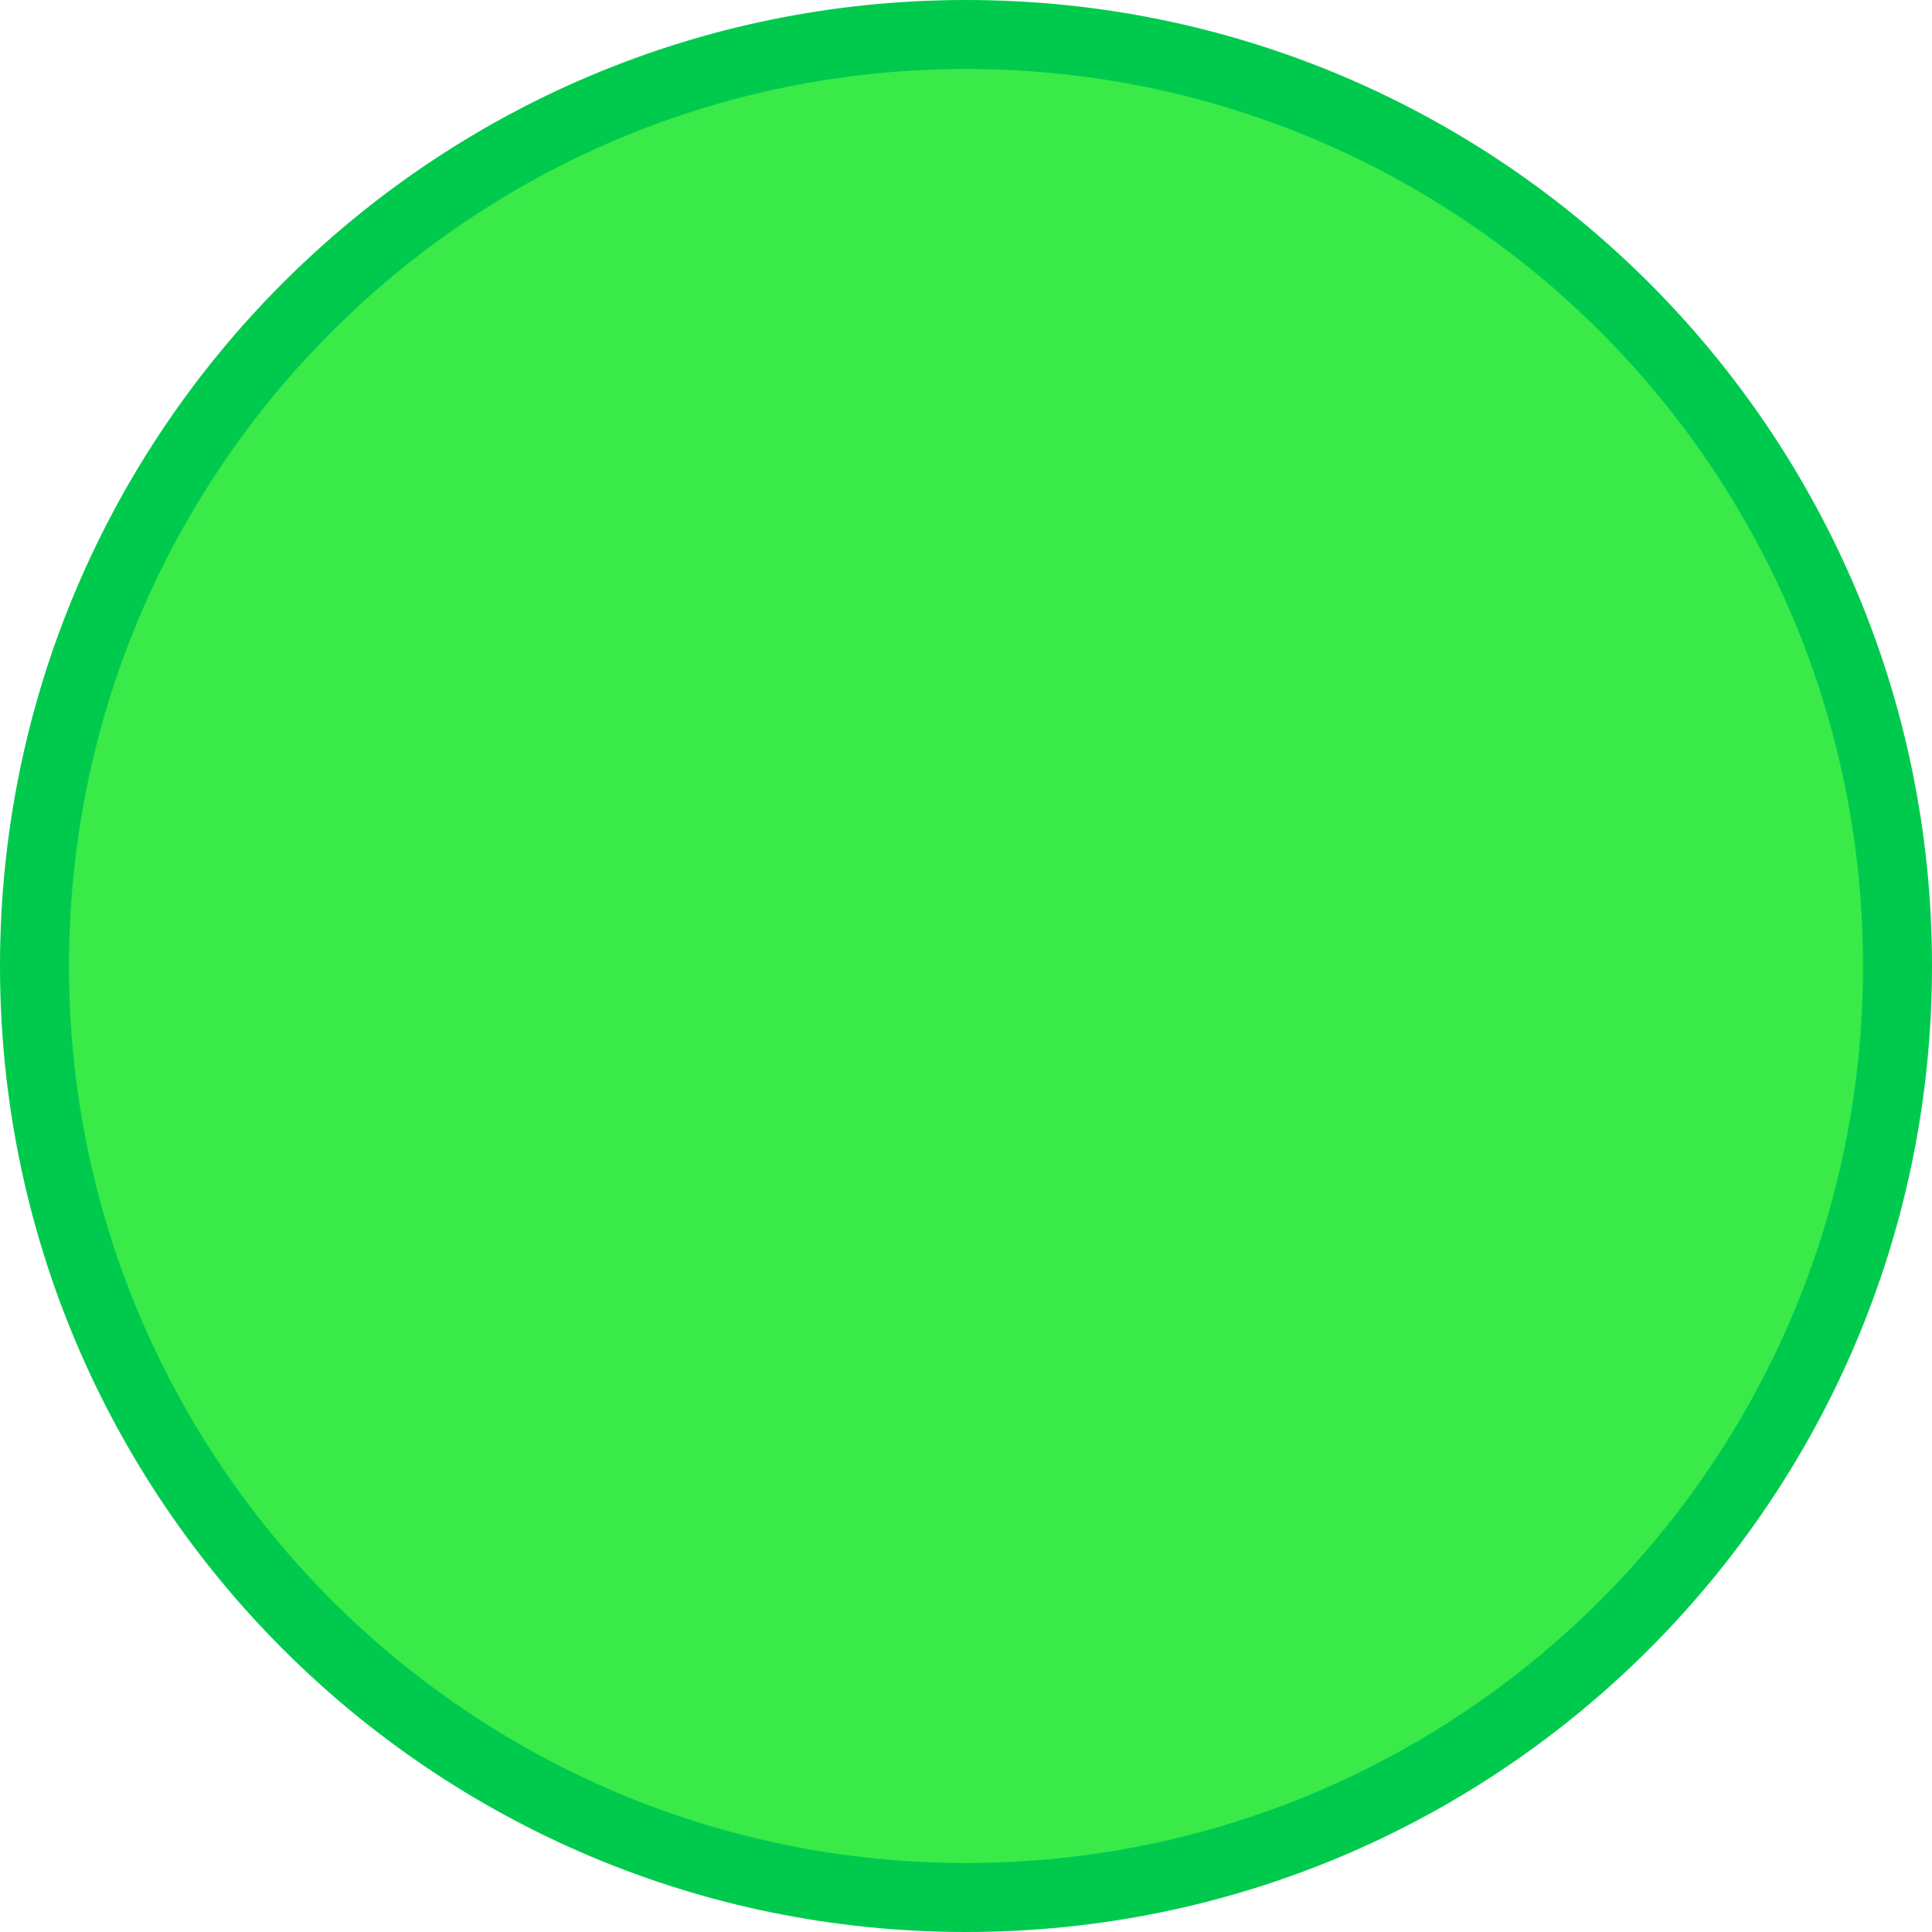
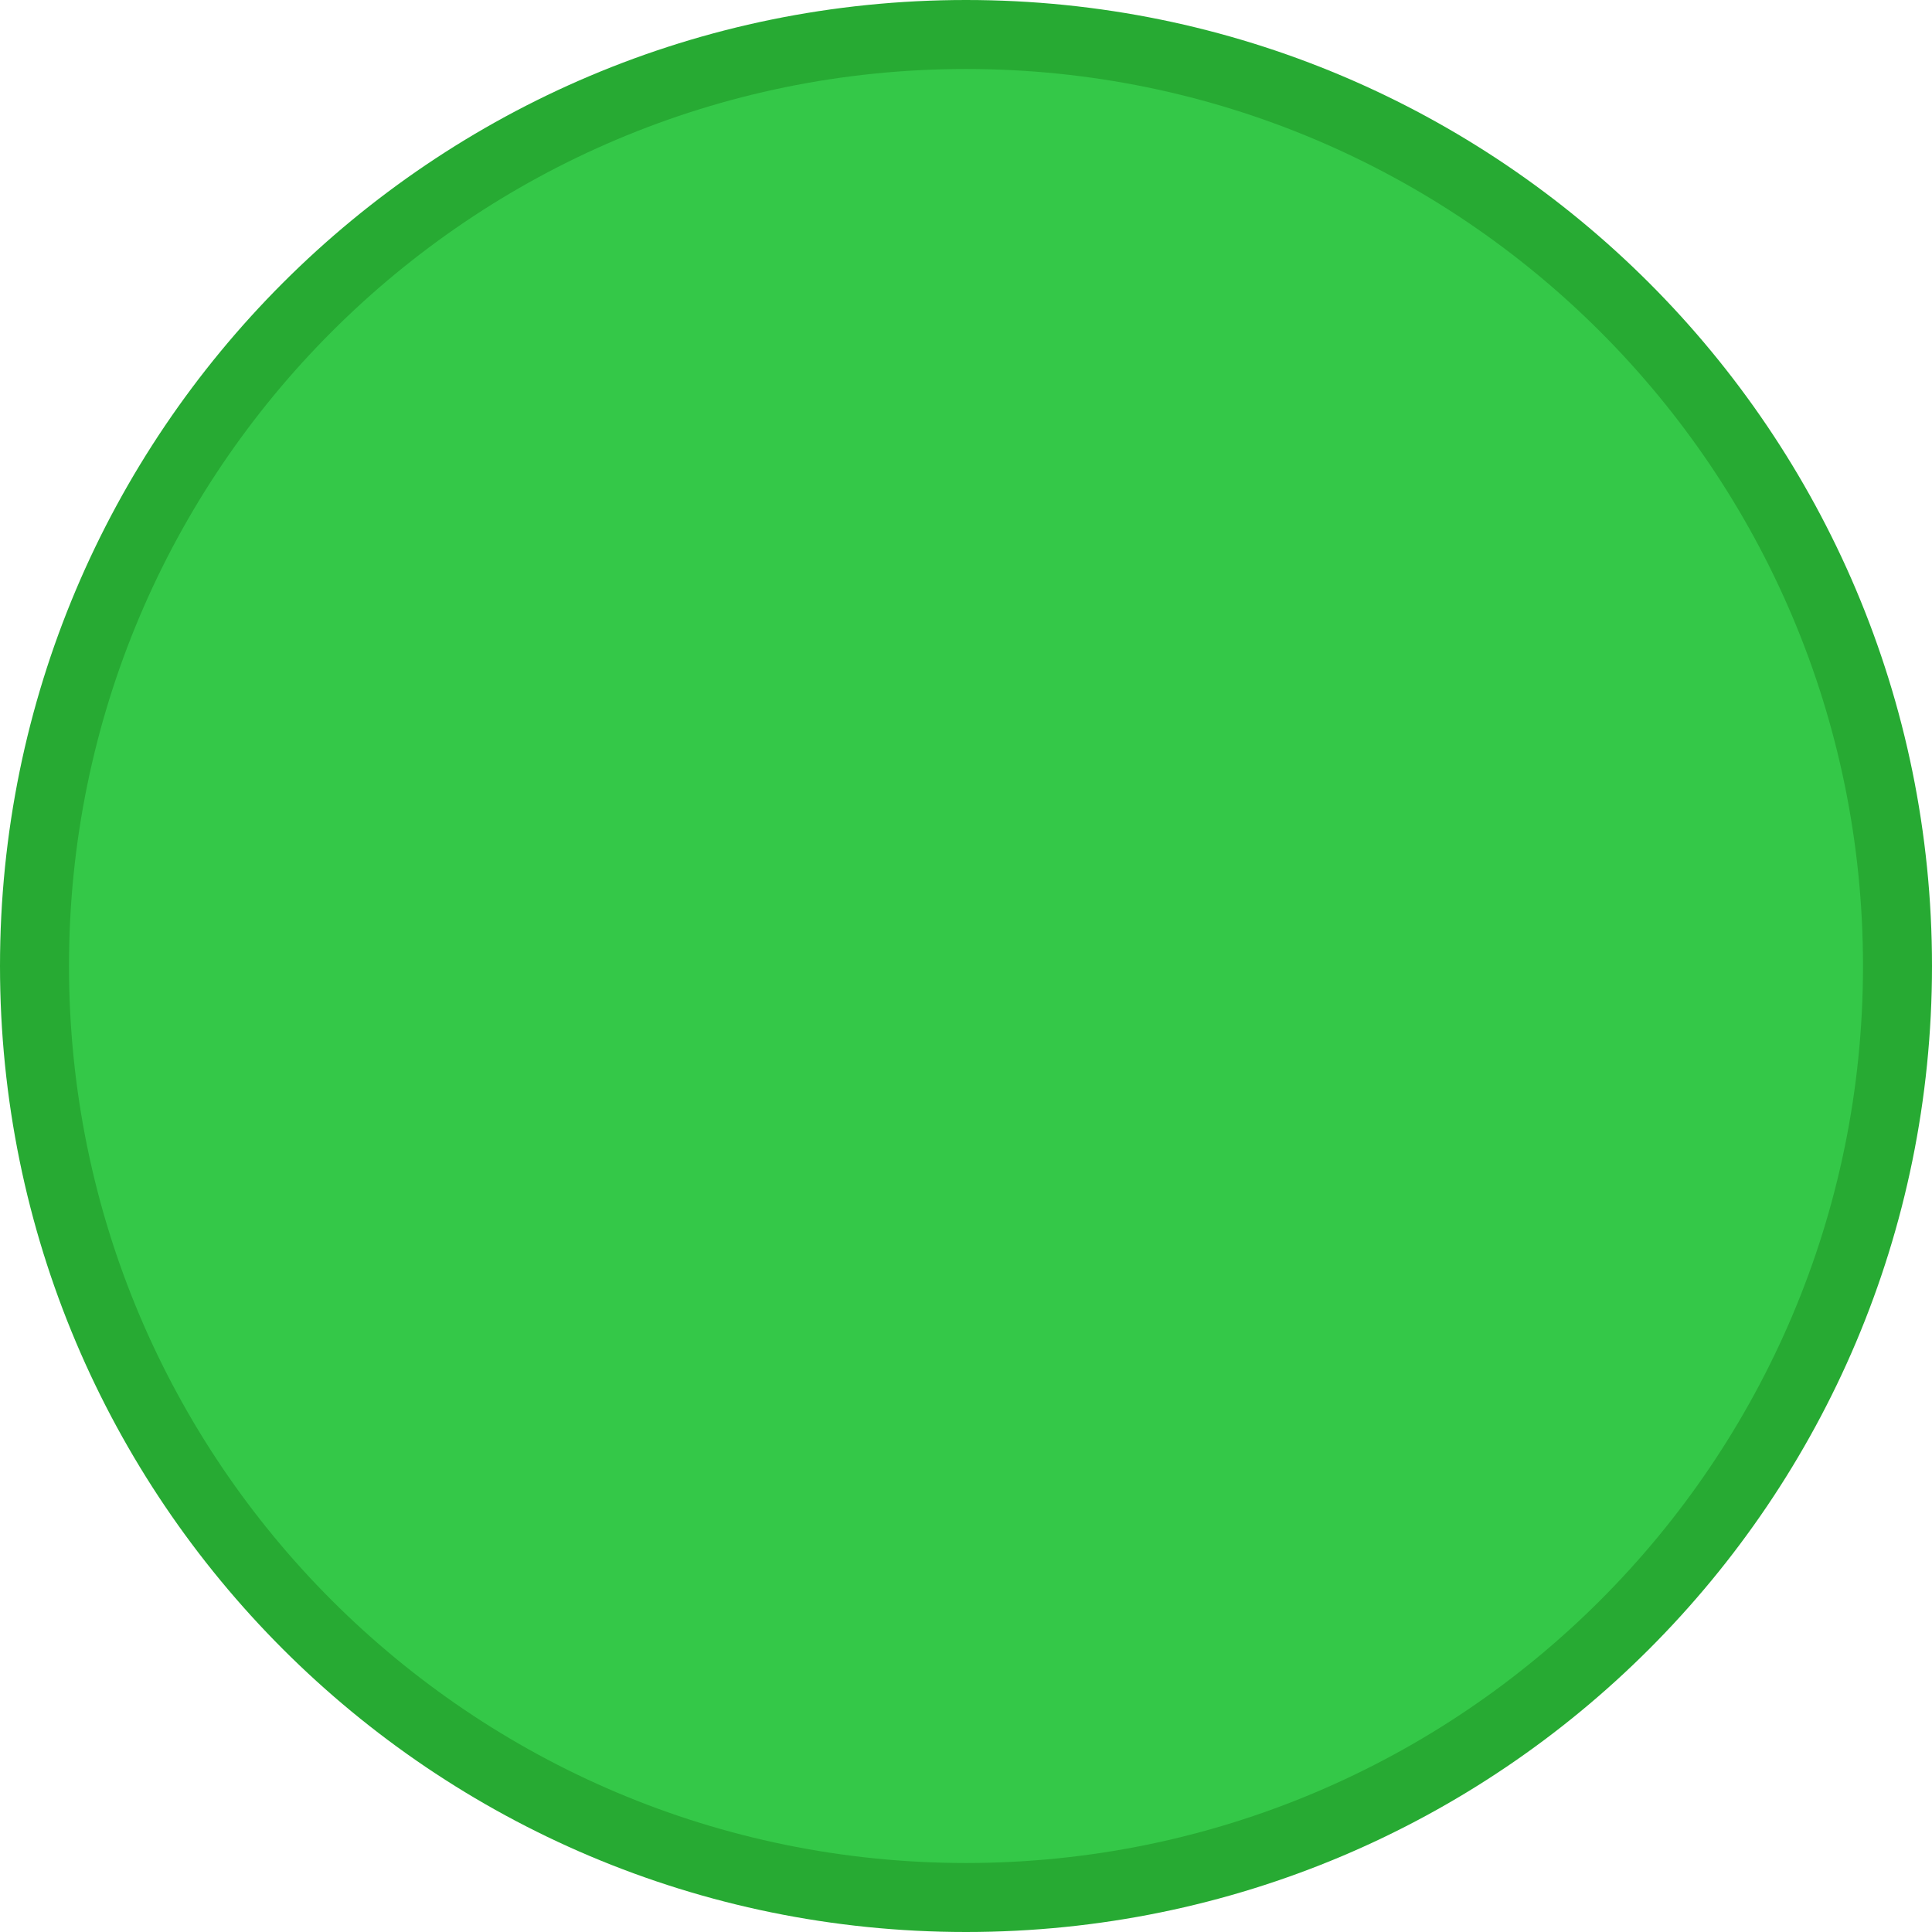
<svg xmlns="http://www.w3.org/2000/svg" width="14px" height="14px" viewBox="0 0 14 14" version="1.1">
  <g id="surface1">
-     <path style=" stroke:none;fill-rule:evenodd;fill:rgb(0%,79.216%,30.588%);fill-opacity:1;" d="M 7 14 C 10.867 14 14 10.867 14 7 C 14 3.133 10.867 0 7 0 C 3.133 0 0 3.133 0 7 C 0 10.867 3.133 14 7 14 " />
-     <path style=" stroke:none;fill-rule:evenodd;fill:rgb(22.353%,91.765%,28.627%);fill-opacity:1;" d="M 7 13.5 C 10.59 13.5 13.5 10.59 13.5 7 C 13.5 3.41 10.59 0.5 7 0.5 C 3.41 0.5 0.5 3.41 0.5 7 C 0.5 10.59 3.41 13.5 7 13.5 " />
+     <path style=" stroke:none;fill-rule:evenodd;fill:#27aa33;fill-opacity:1;" d="M 7 14 C 10.867 14 14 10.867 14 7 C 14 3.133 10.867 0 7 0 C 3.133 0 0 3.133 0 7 C 0 10.867 3.133 14 7 14 " />
+     <path style=" stroke:none;fill-rule:evenodd;fill:#34c848;fill-opacity:1;" d="M 7 13.5 C 10.59 13.5 13.5 10.59 13.5 7 C 13.5 3.41 10.59 0.5 7 0.5 C 3.41 0.5 0.5 3.41 0.5 7 C 0.5 10.59 3.41 13.5 7 13.5 " />
  </g>
</svg>
